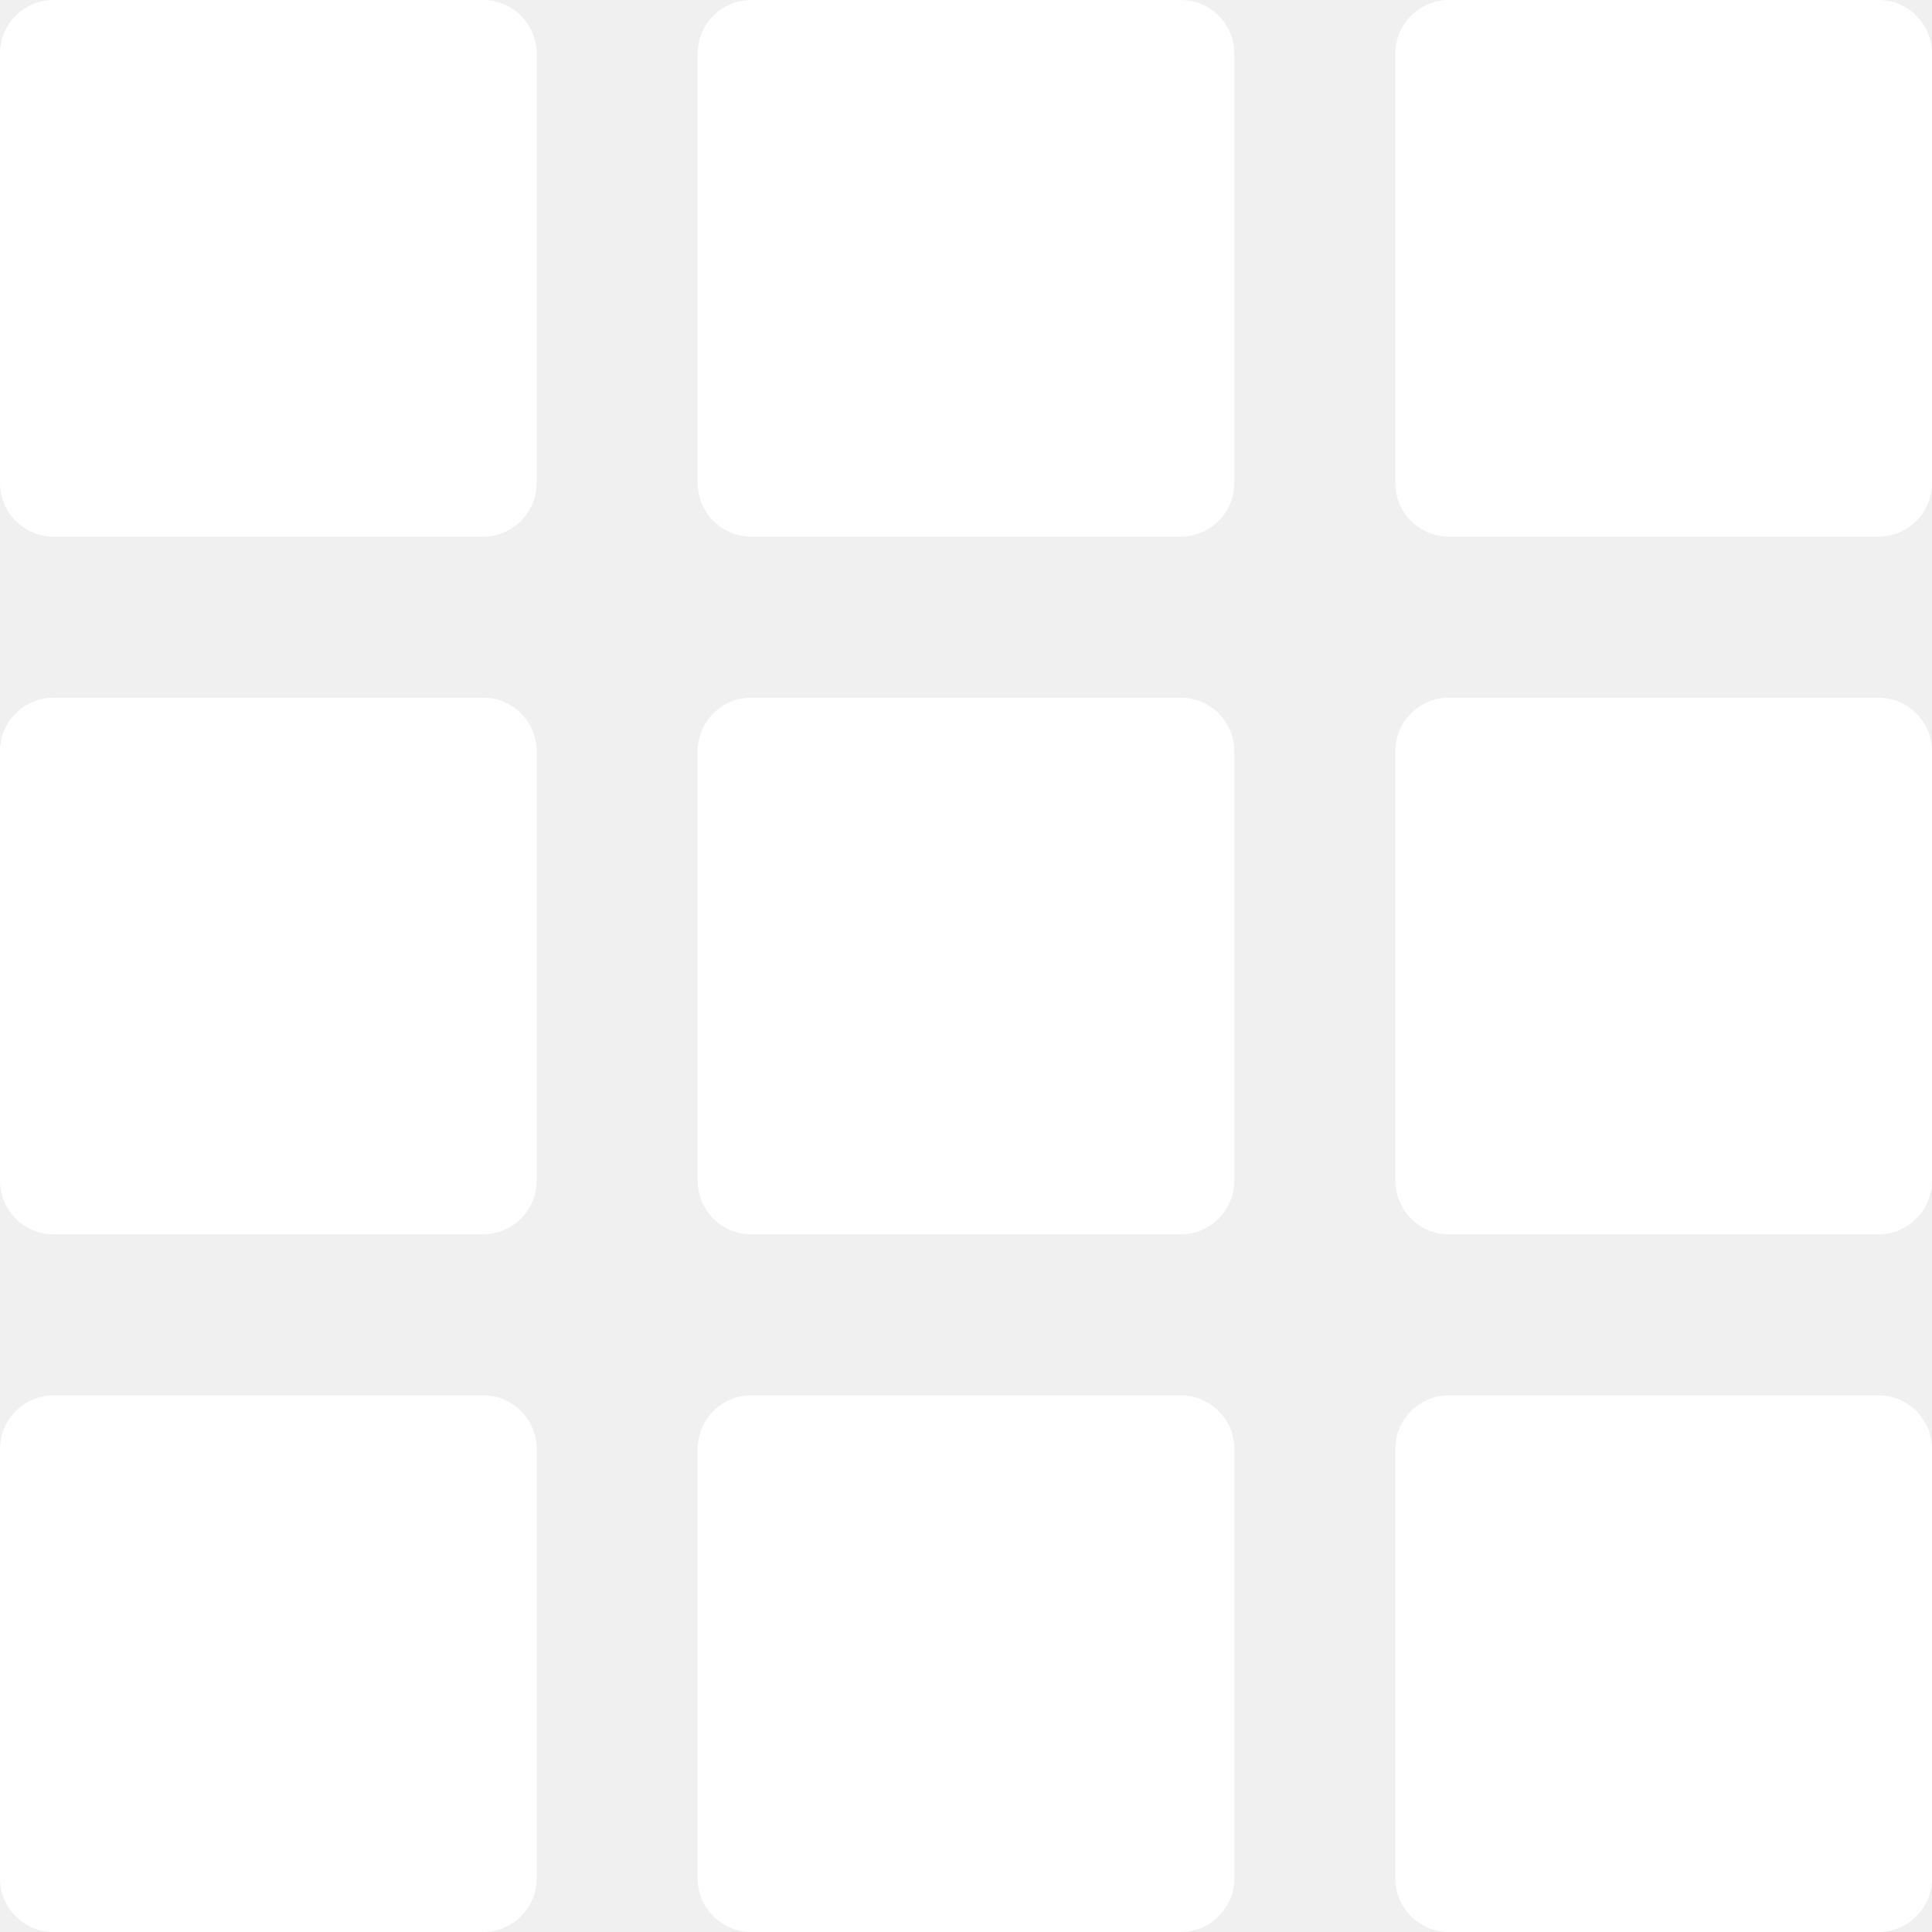
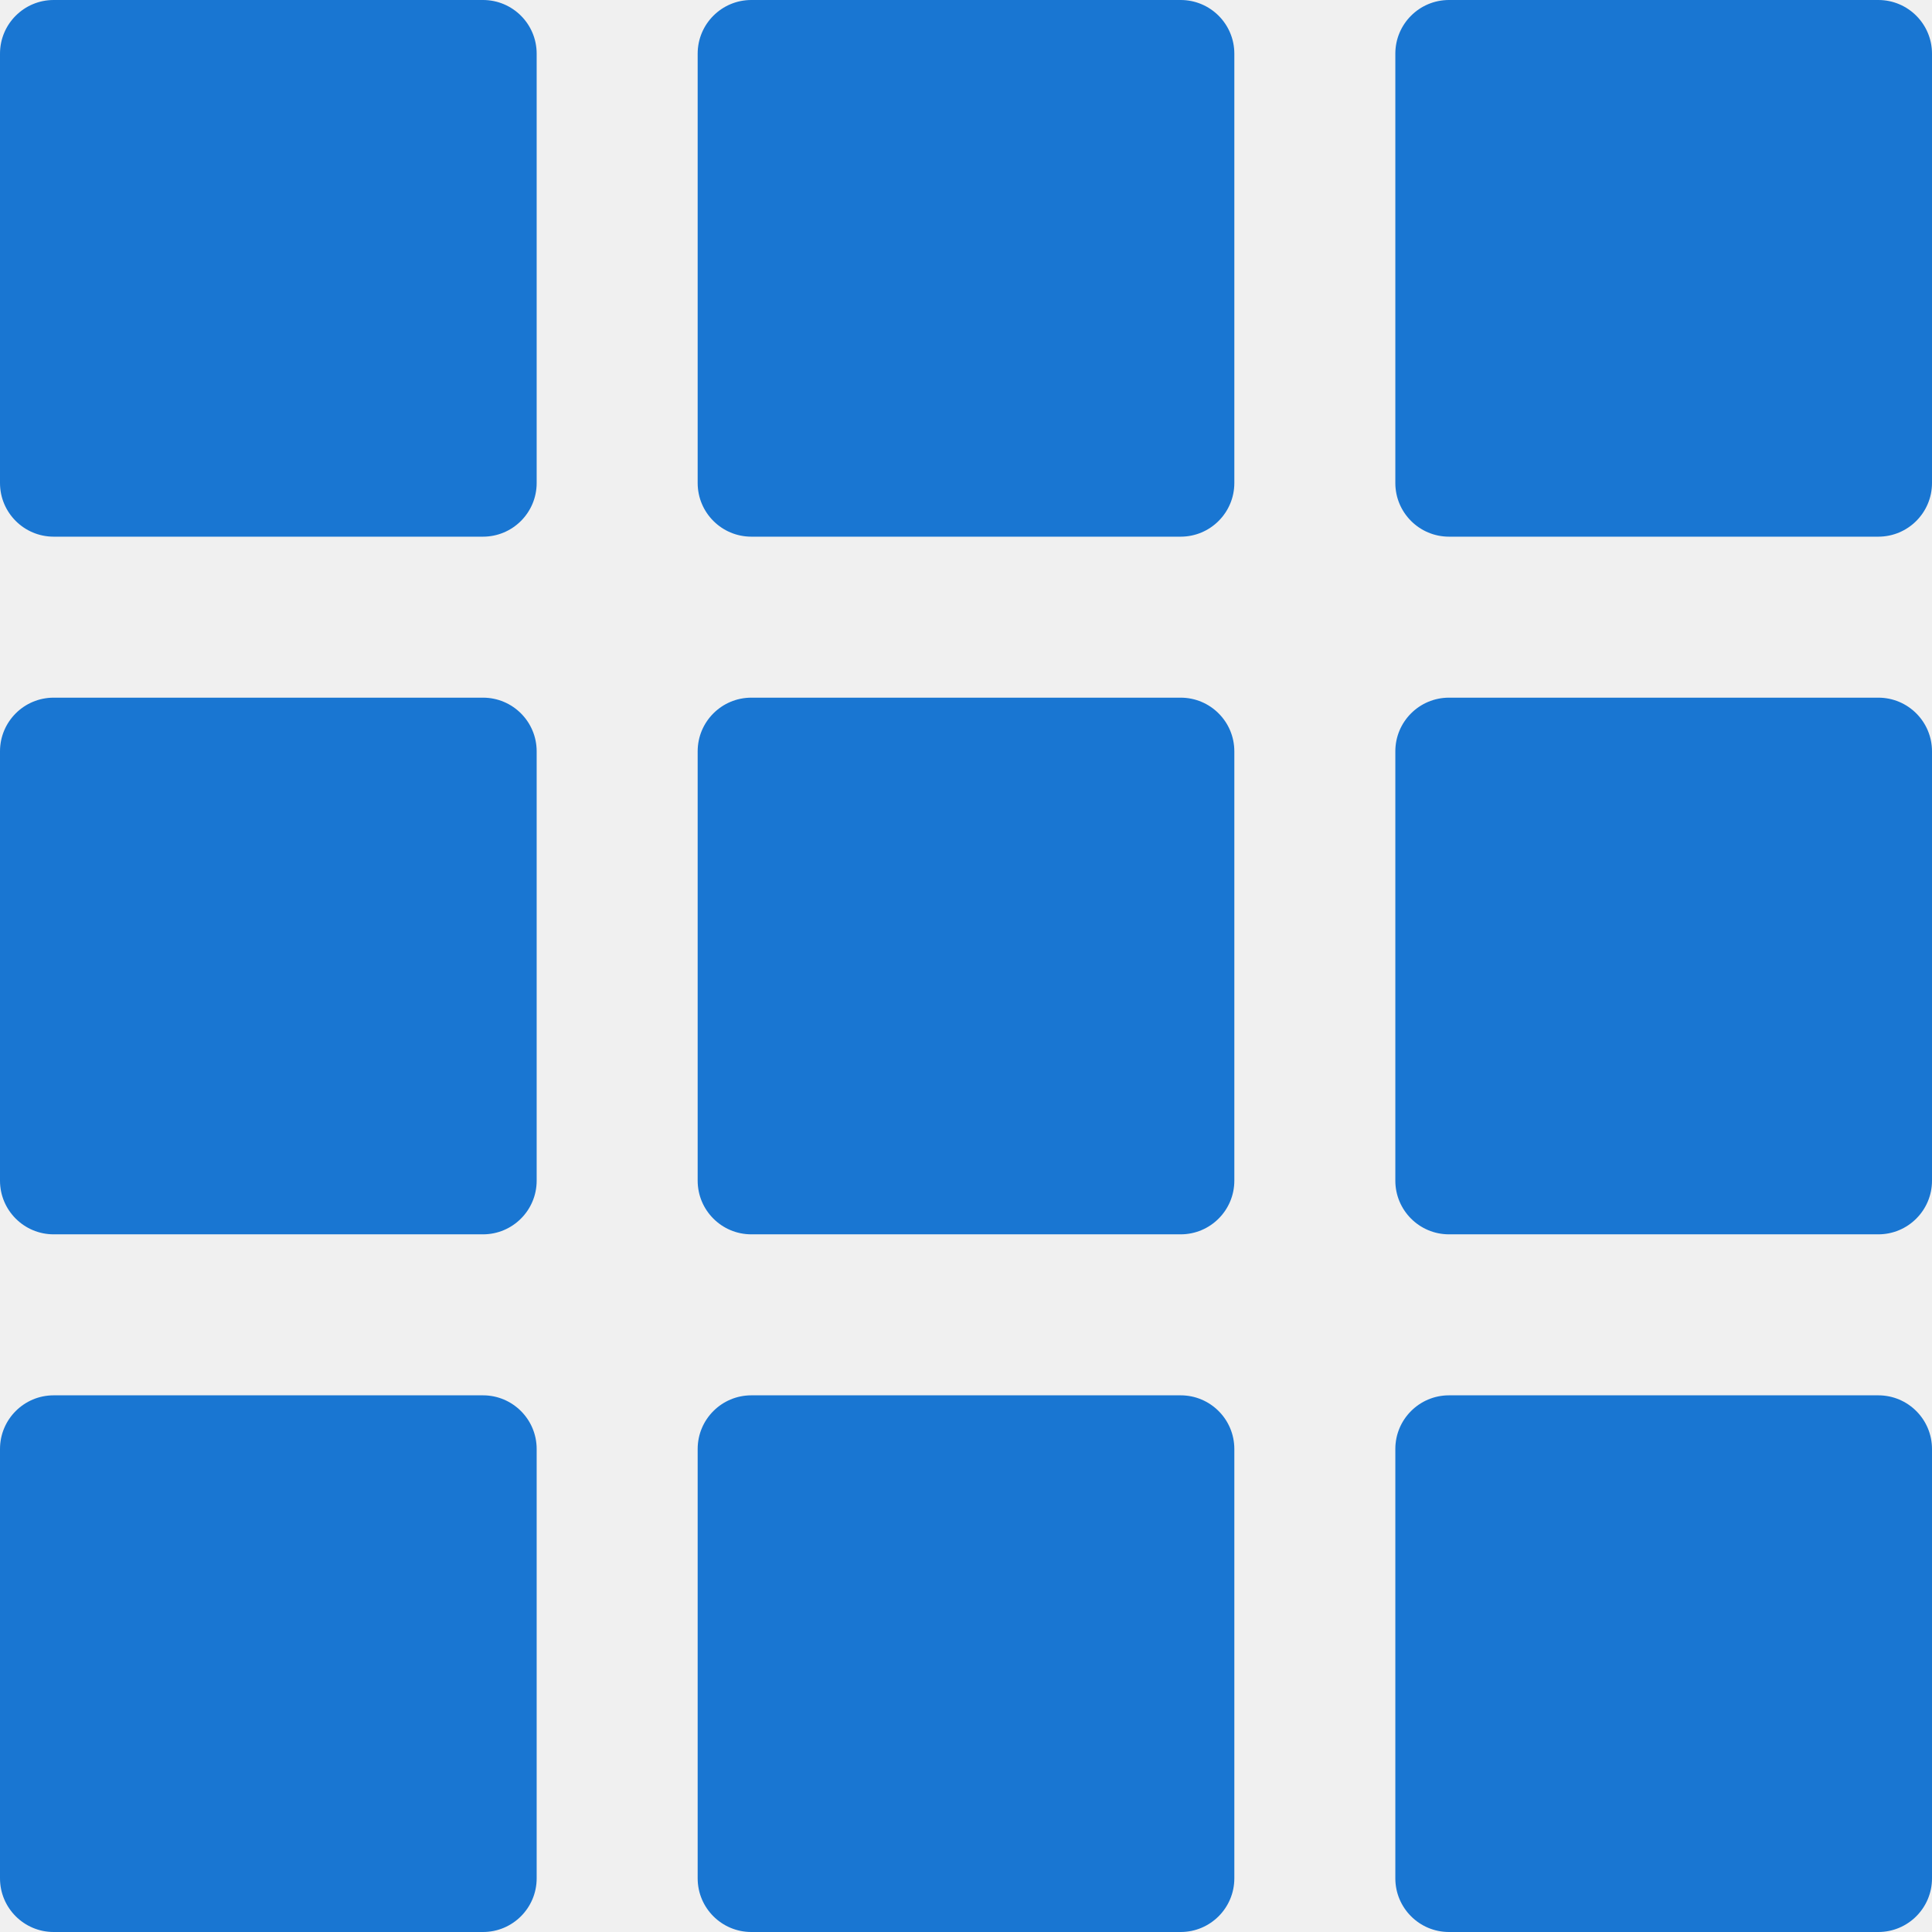
<svg xmlns="http://www.w3.org/2000/svg" width="36" height="36" viewBox="0 0 36 36" fill="none">
-   <rect x="26" width="10" height="10" rx="1" fill="white" />
-   <rect x="26" y="13" width="10" height="10" rx="1" fill="white" />
-   <rect x="26" y="26" width="10" height="10" rx="1" fill="white" />
-   <rect x="13" width="10" height="10" rx="1" fill="white" />
-   <rect x="13" y="13" width="10" height="10" rx="1" fill="white" />
-   <rect x="13" y="26" width="10" height="10" rx="1" fill="white" />
-   <rect width="10" height="10" rx="1" fill="white" />
-   <rect y="13" width="10" height="10" rx="1" fill="white" />
-   <rect y="26" width="10" height="10" rx="1" fill="white" />
+   <rect x="26" width="10" height="10" rx="1" fill="#1976d2" />
+   <rect x="26" y="13" width="10" height="10" rx="1" fill="#1976d2" />
+   <rect x="26" y="26" width="10" height="10" rx="1" fill="#1976d2" />
+   <rect x="13" width="10" height="10" rx="1" fill="#1976d2" />
+   <rect x="13" y="13" width="10" height="10" rx="1" fill="#1976d2" />
+   <rect x="13" y="26" width="10" height="10" rx="1" fill="#1976d2" />
+   <rect width="10" height="10" rx="1" fill="#1976d2" />
+   <rect y="13" width="10" height="10" rx="1" fill="#1976d2" />
+   <rect y="26" width="10" height="10" rx="1" fill="#1976d2" />
</svg>
